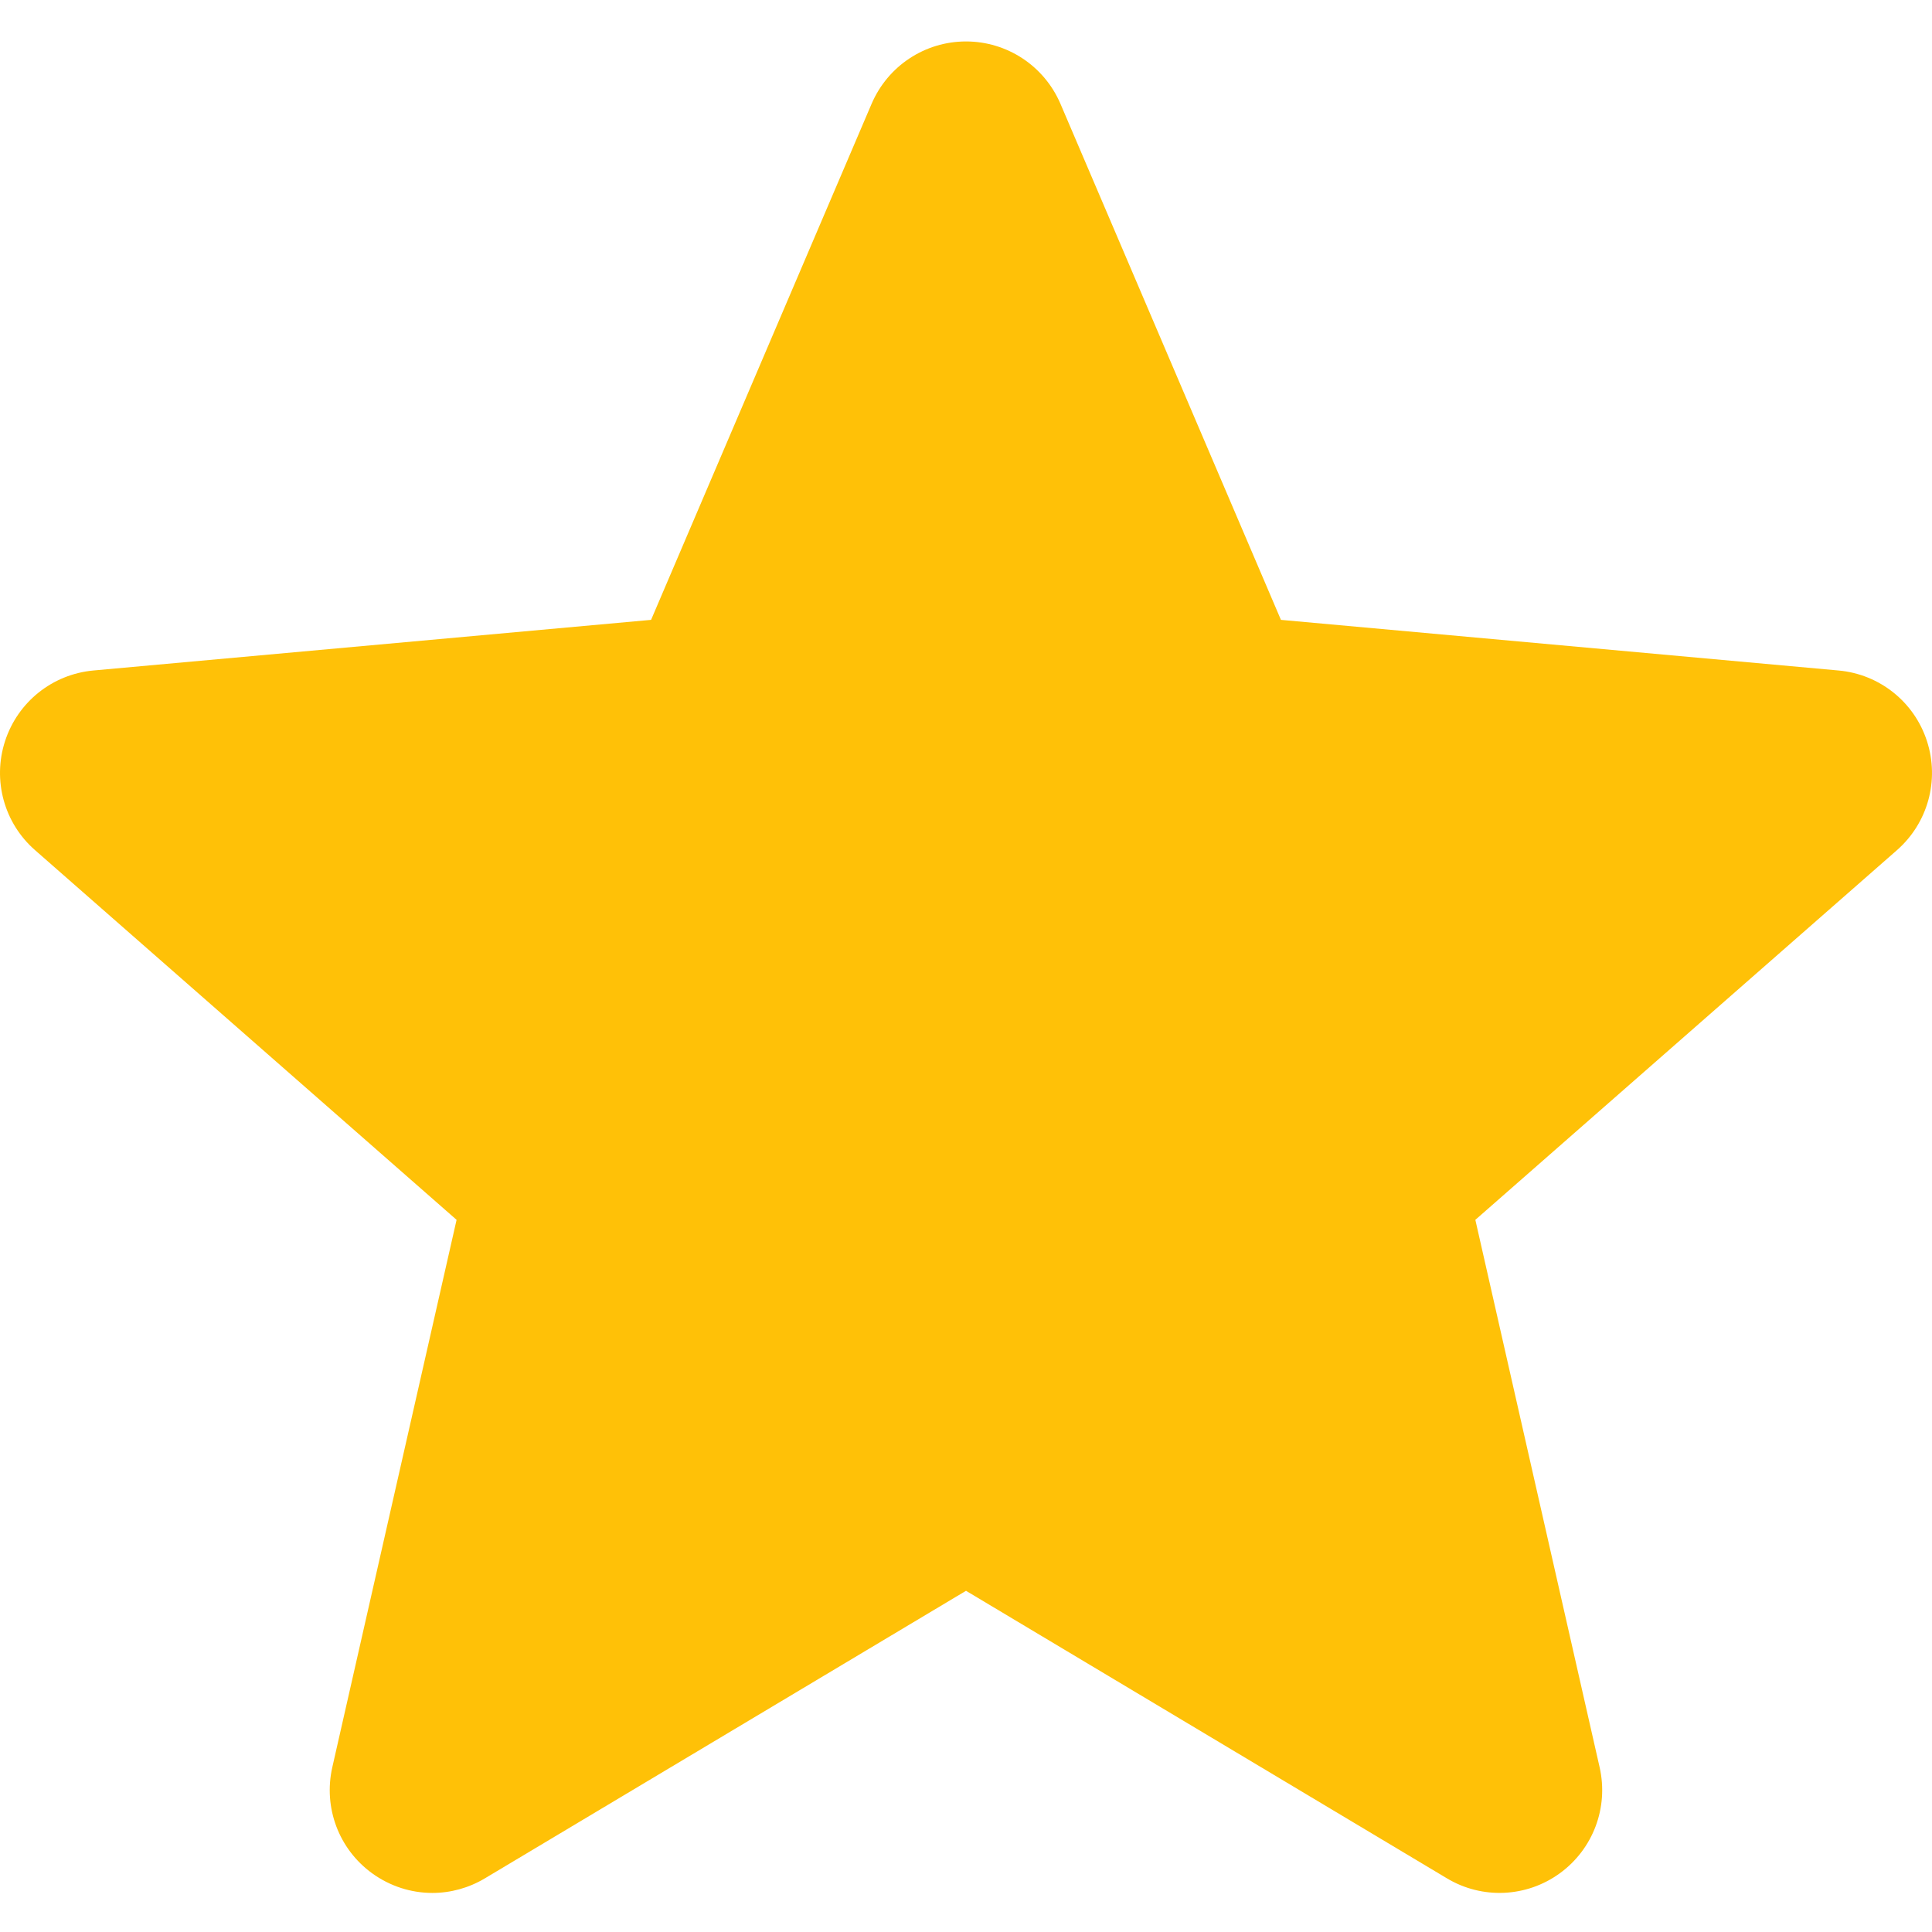
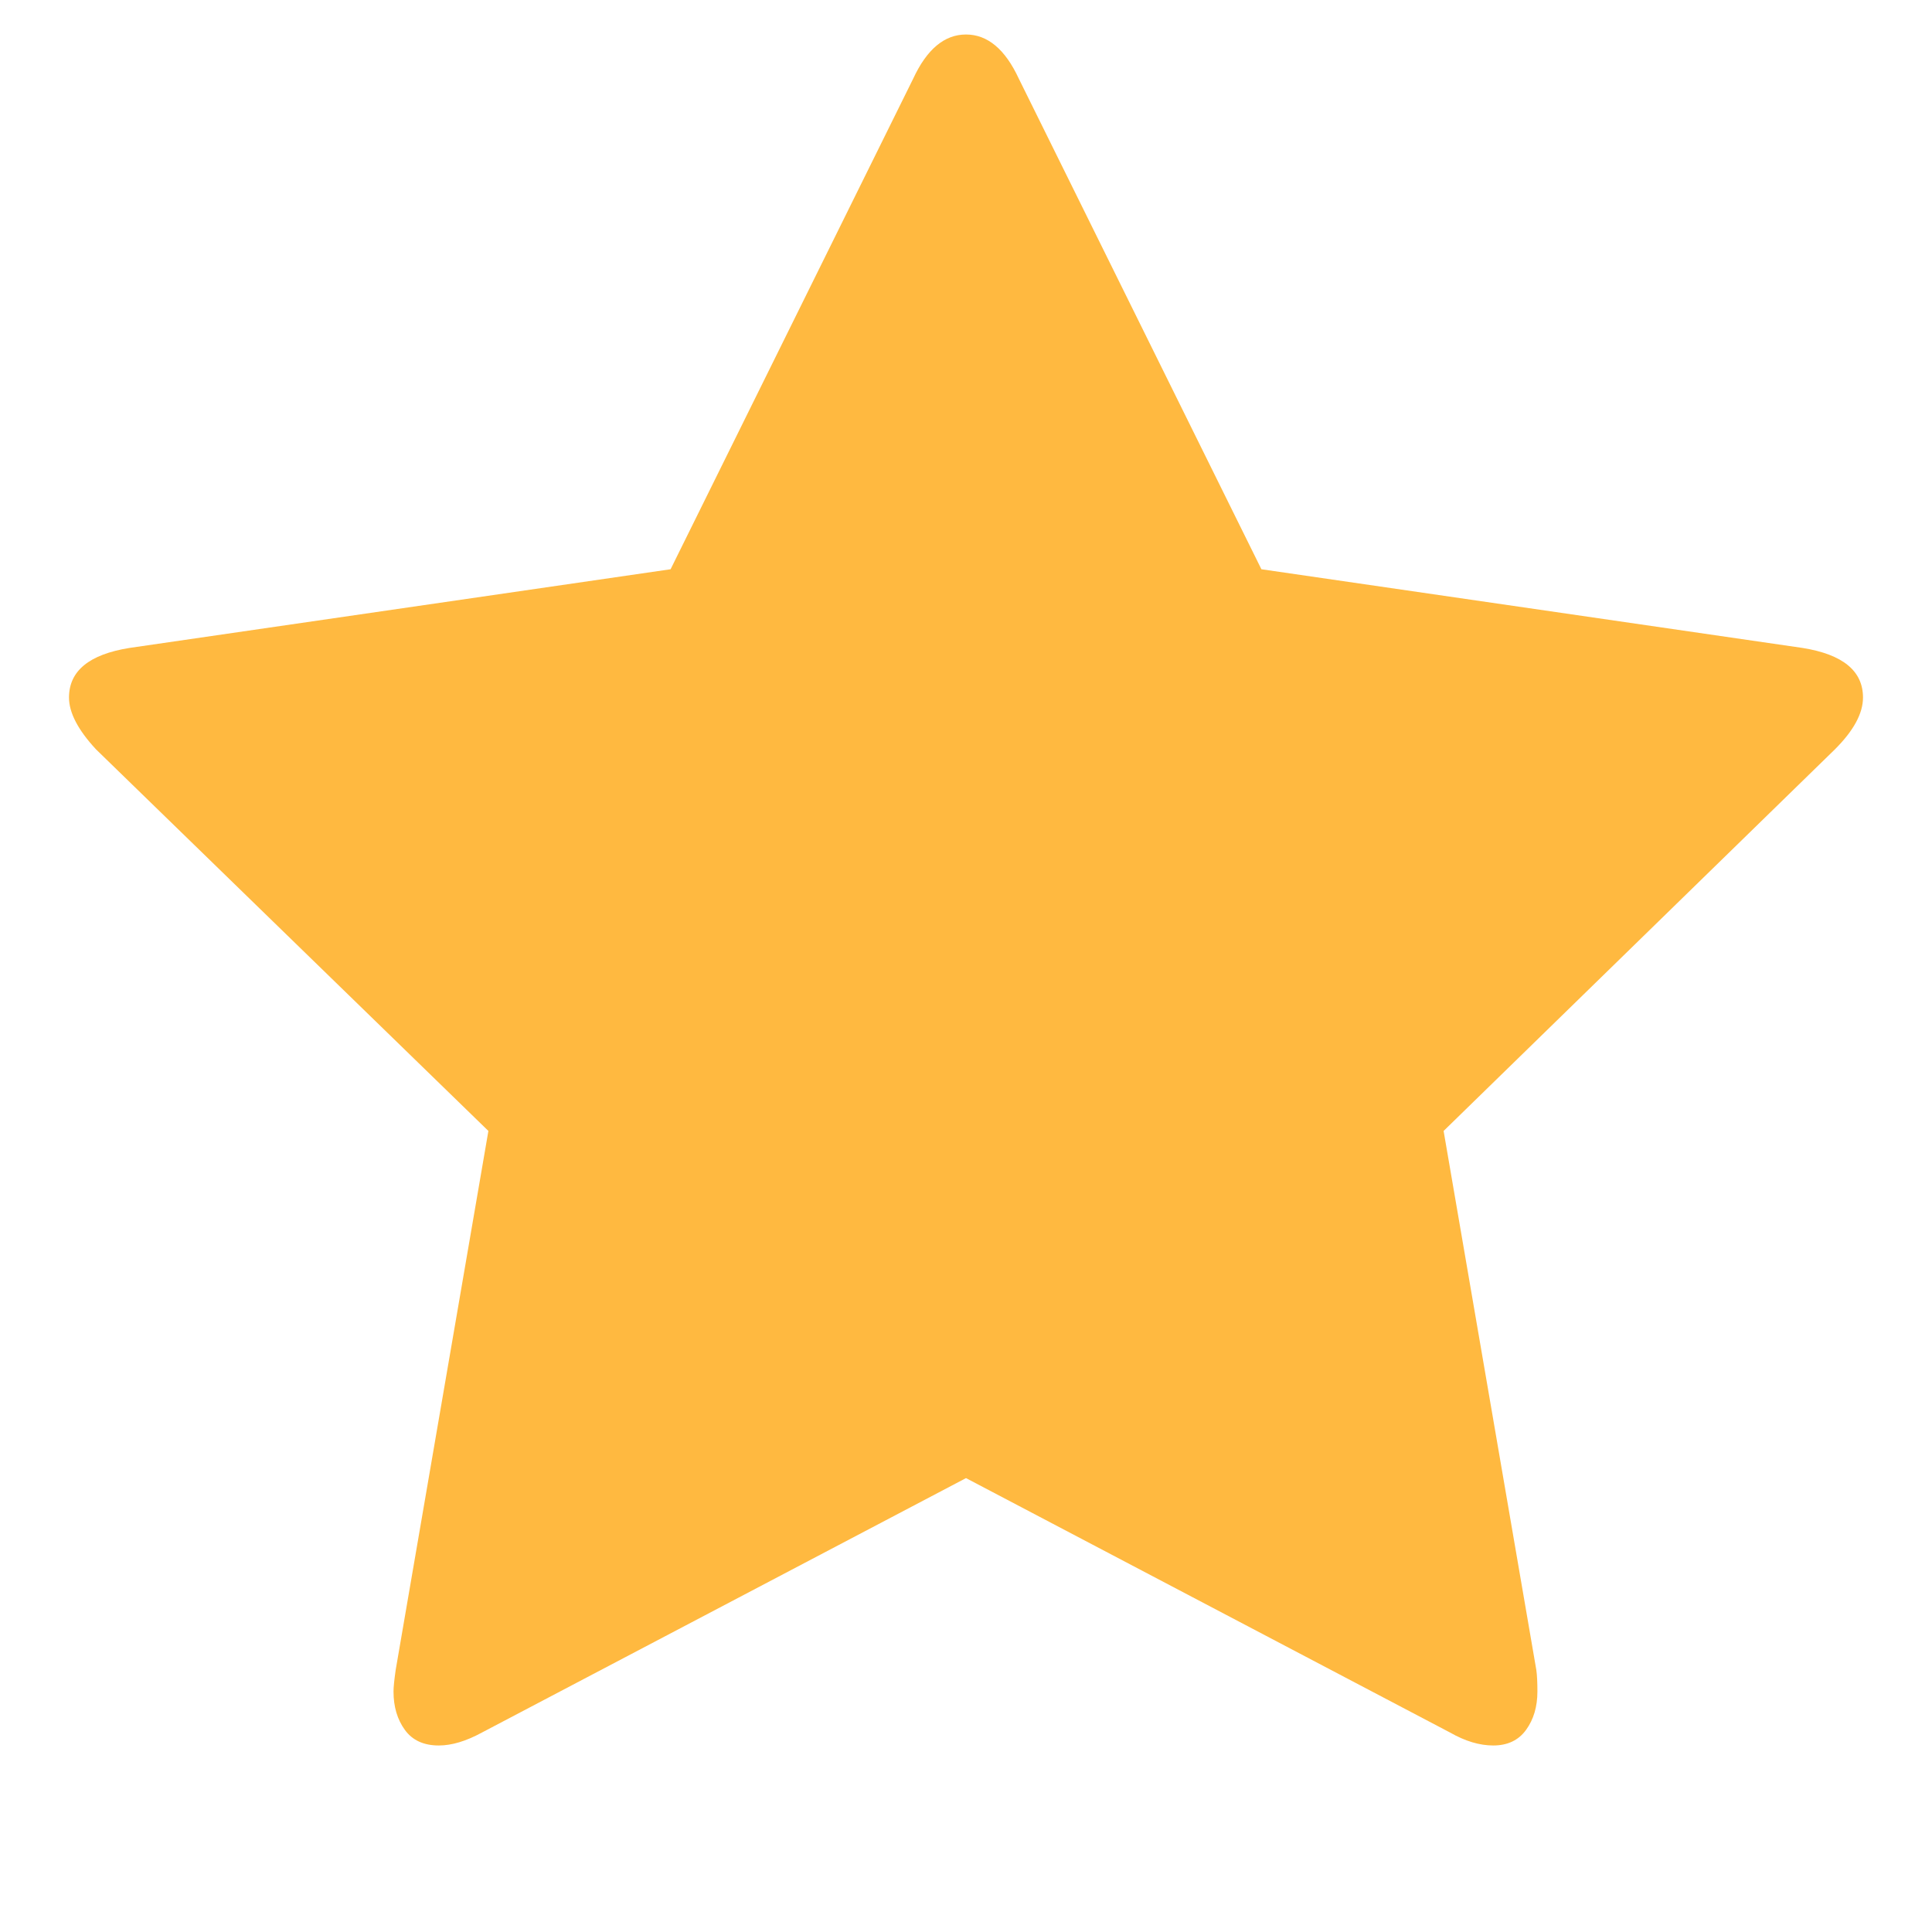
- <svg xmlns="http://www.w3.org/2000/svg" height="511pt" viewBox="0 -10 511.987 511" width="511pt">
-   <path d="m510.652 185.902c-3.352-10.367-12.547-17.73-23.426-18.711l-147.773-13.418-58.434-136.77c-4.309-10.023-14.121-16.512-25.023-16.512s-20.715 6.488-25.023 16.535l-58.434 136.746-147.797 13.418c-10.859 1.004-20.031 8.344-23.402 18.711-3.371 10.367-.258 21.738 7.957 28.906l111.699 97.961-32.938 145.09c-2.41 10.668 1.73 21.695 10.582 28.094 4.758 3.438 10.324 5.188 15.938 5.188 4.84 0 9.641-1.305 13.949-3.883l127.469-76.184 127.422 76.184c9.324 5.609 21.078 5.098 29.91-1.305 8.855-6.418 12.992-17.449 10.582-28.094l-32.938-145.09 111.699-97.941c8.215-7.188 11.352-18.539 7.98-28.926zm0 0" fill="#ffc107" />
+ <svg xmlns="http://www.w3.org/2000/svg" width="1792" height="1792" viewBox="0 0 1792 1792">
+   <path d="M1728 647q0 22-26 48l-363 354 86 500q1 7 1 20 0 21-10.5 35.5t-30.5 14.5q-19 0-40-12l-449-236-449 236q-22 12-40 12-21 0-31.5-14.5t-10.5-35.5q0-6 2-20l86-500-364-354q-25-27-25-48 0-37 56-46l502-73 225-455q19-41 49-41t49 41l225 455 502 73q56 9 56 46z" fill="#FFB940" />
</svg>
